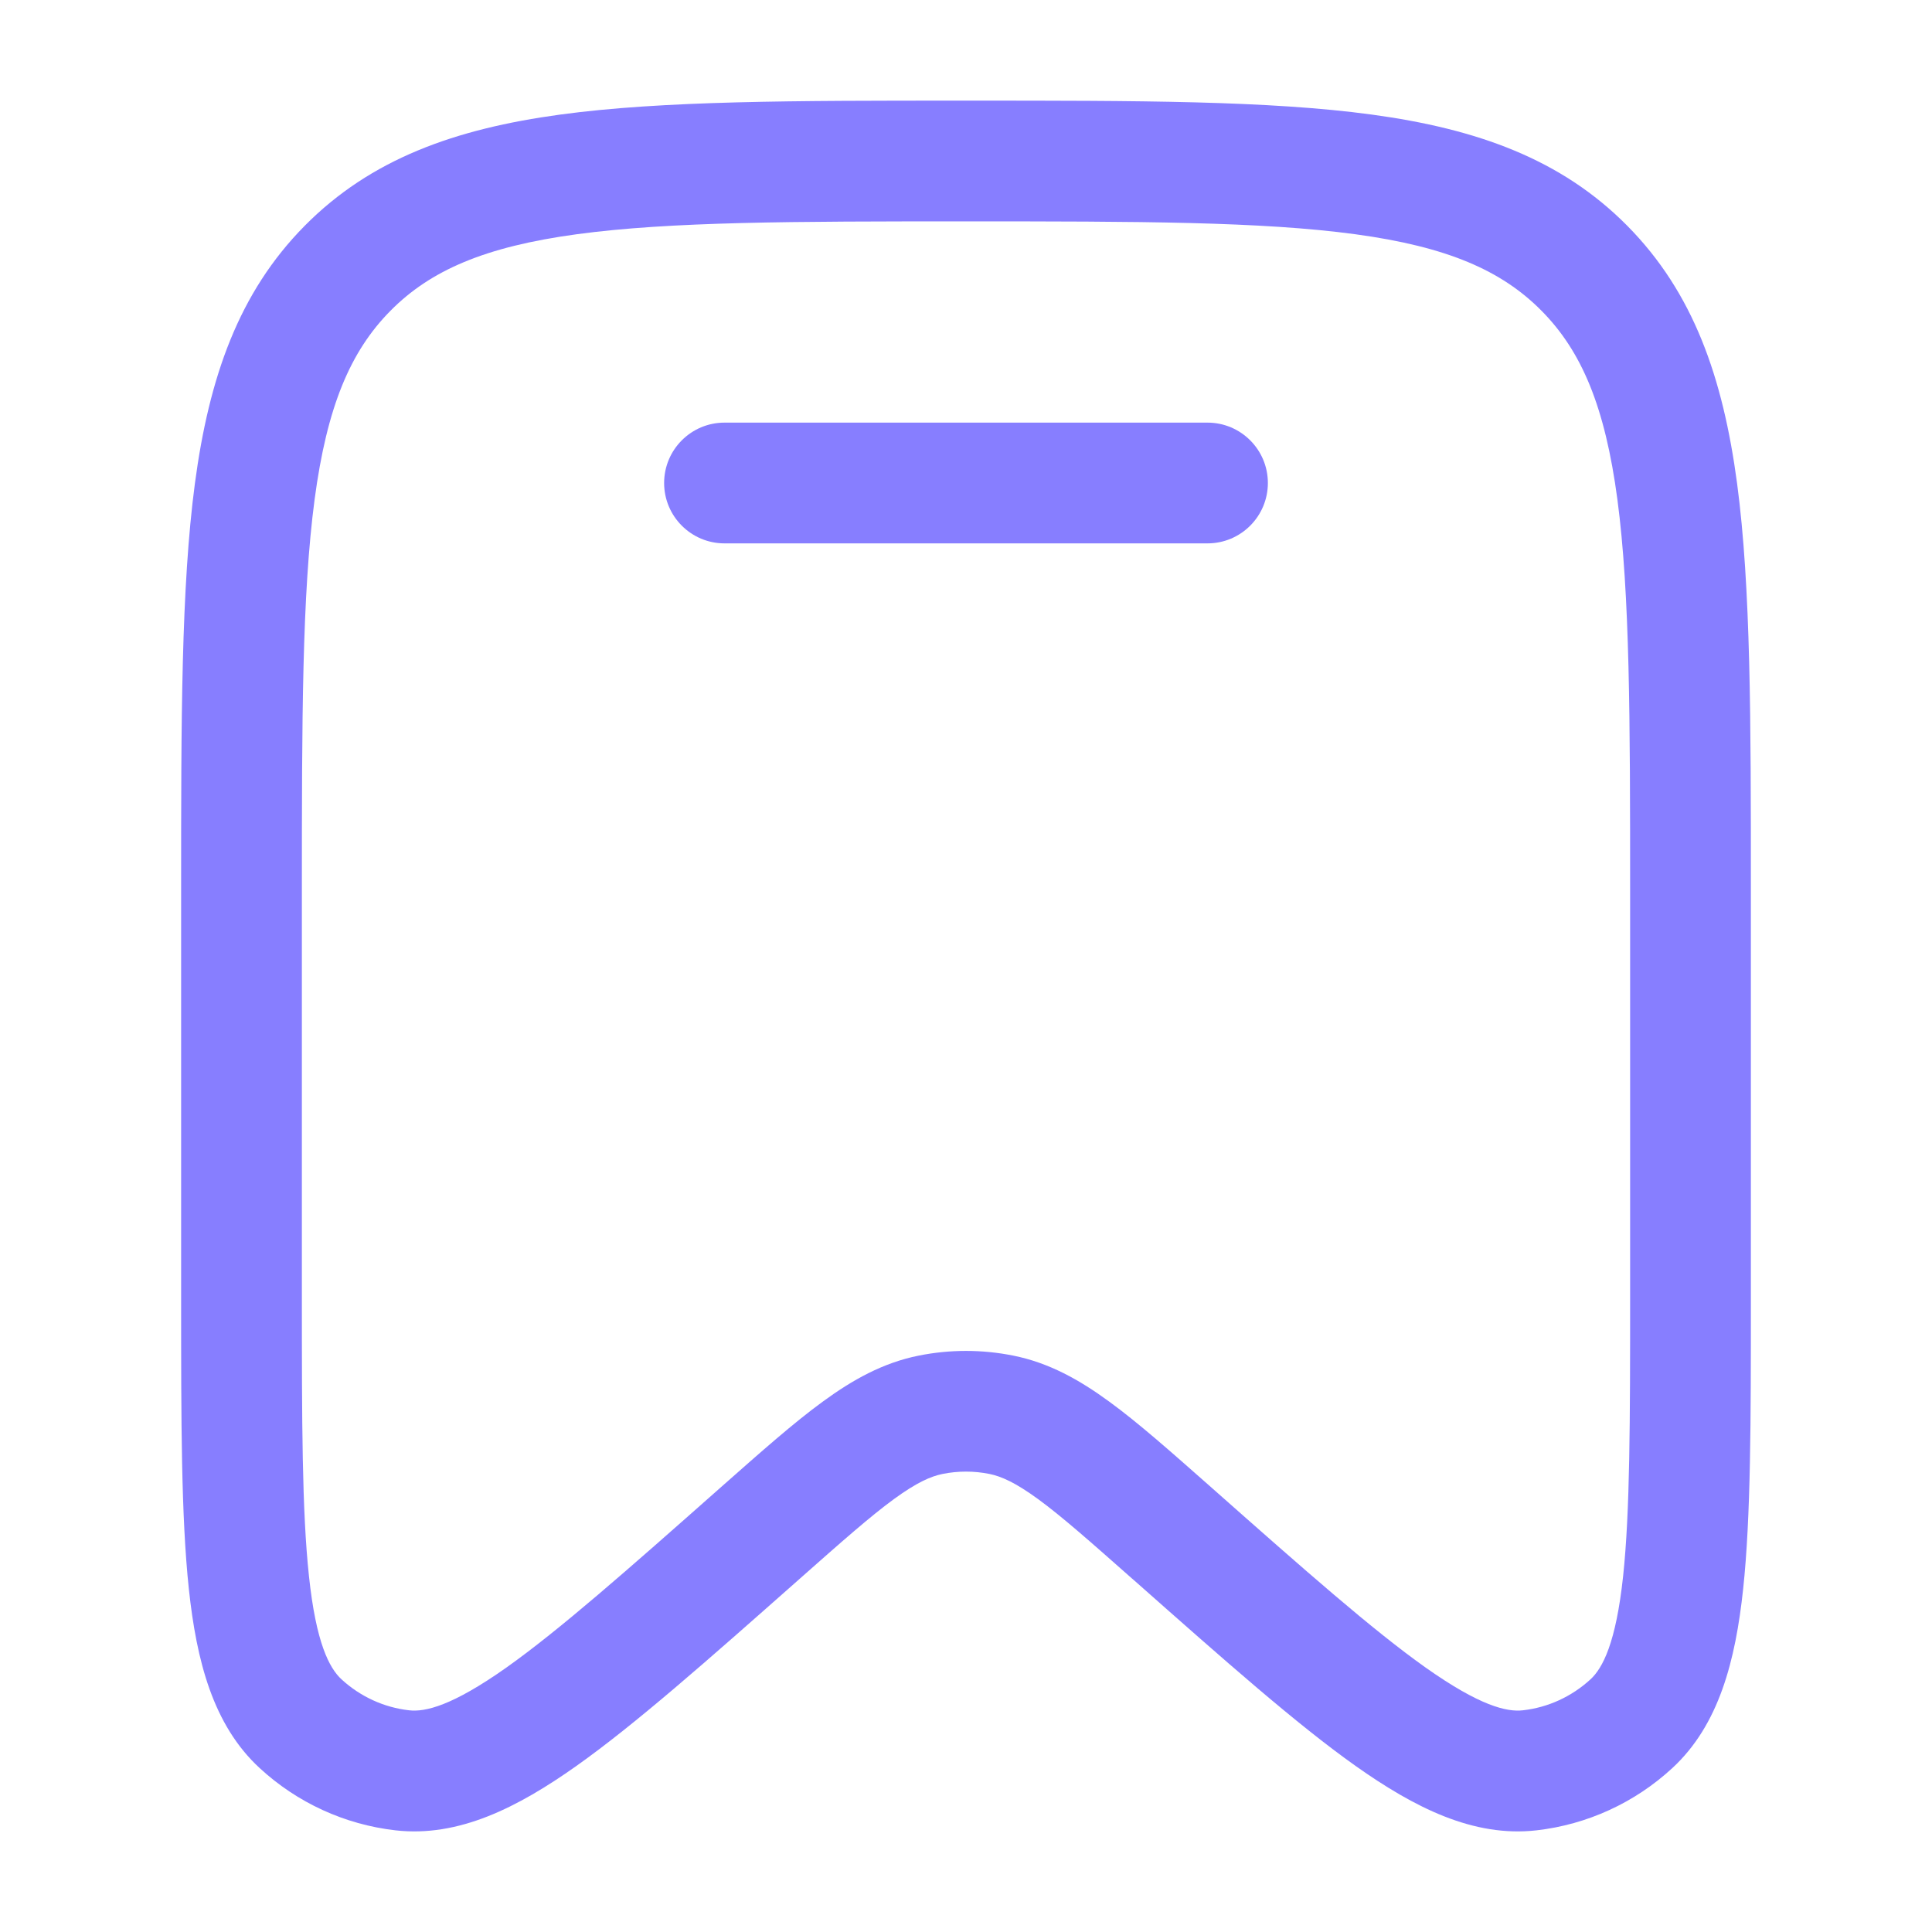
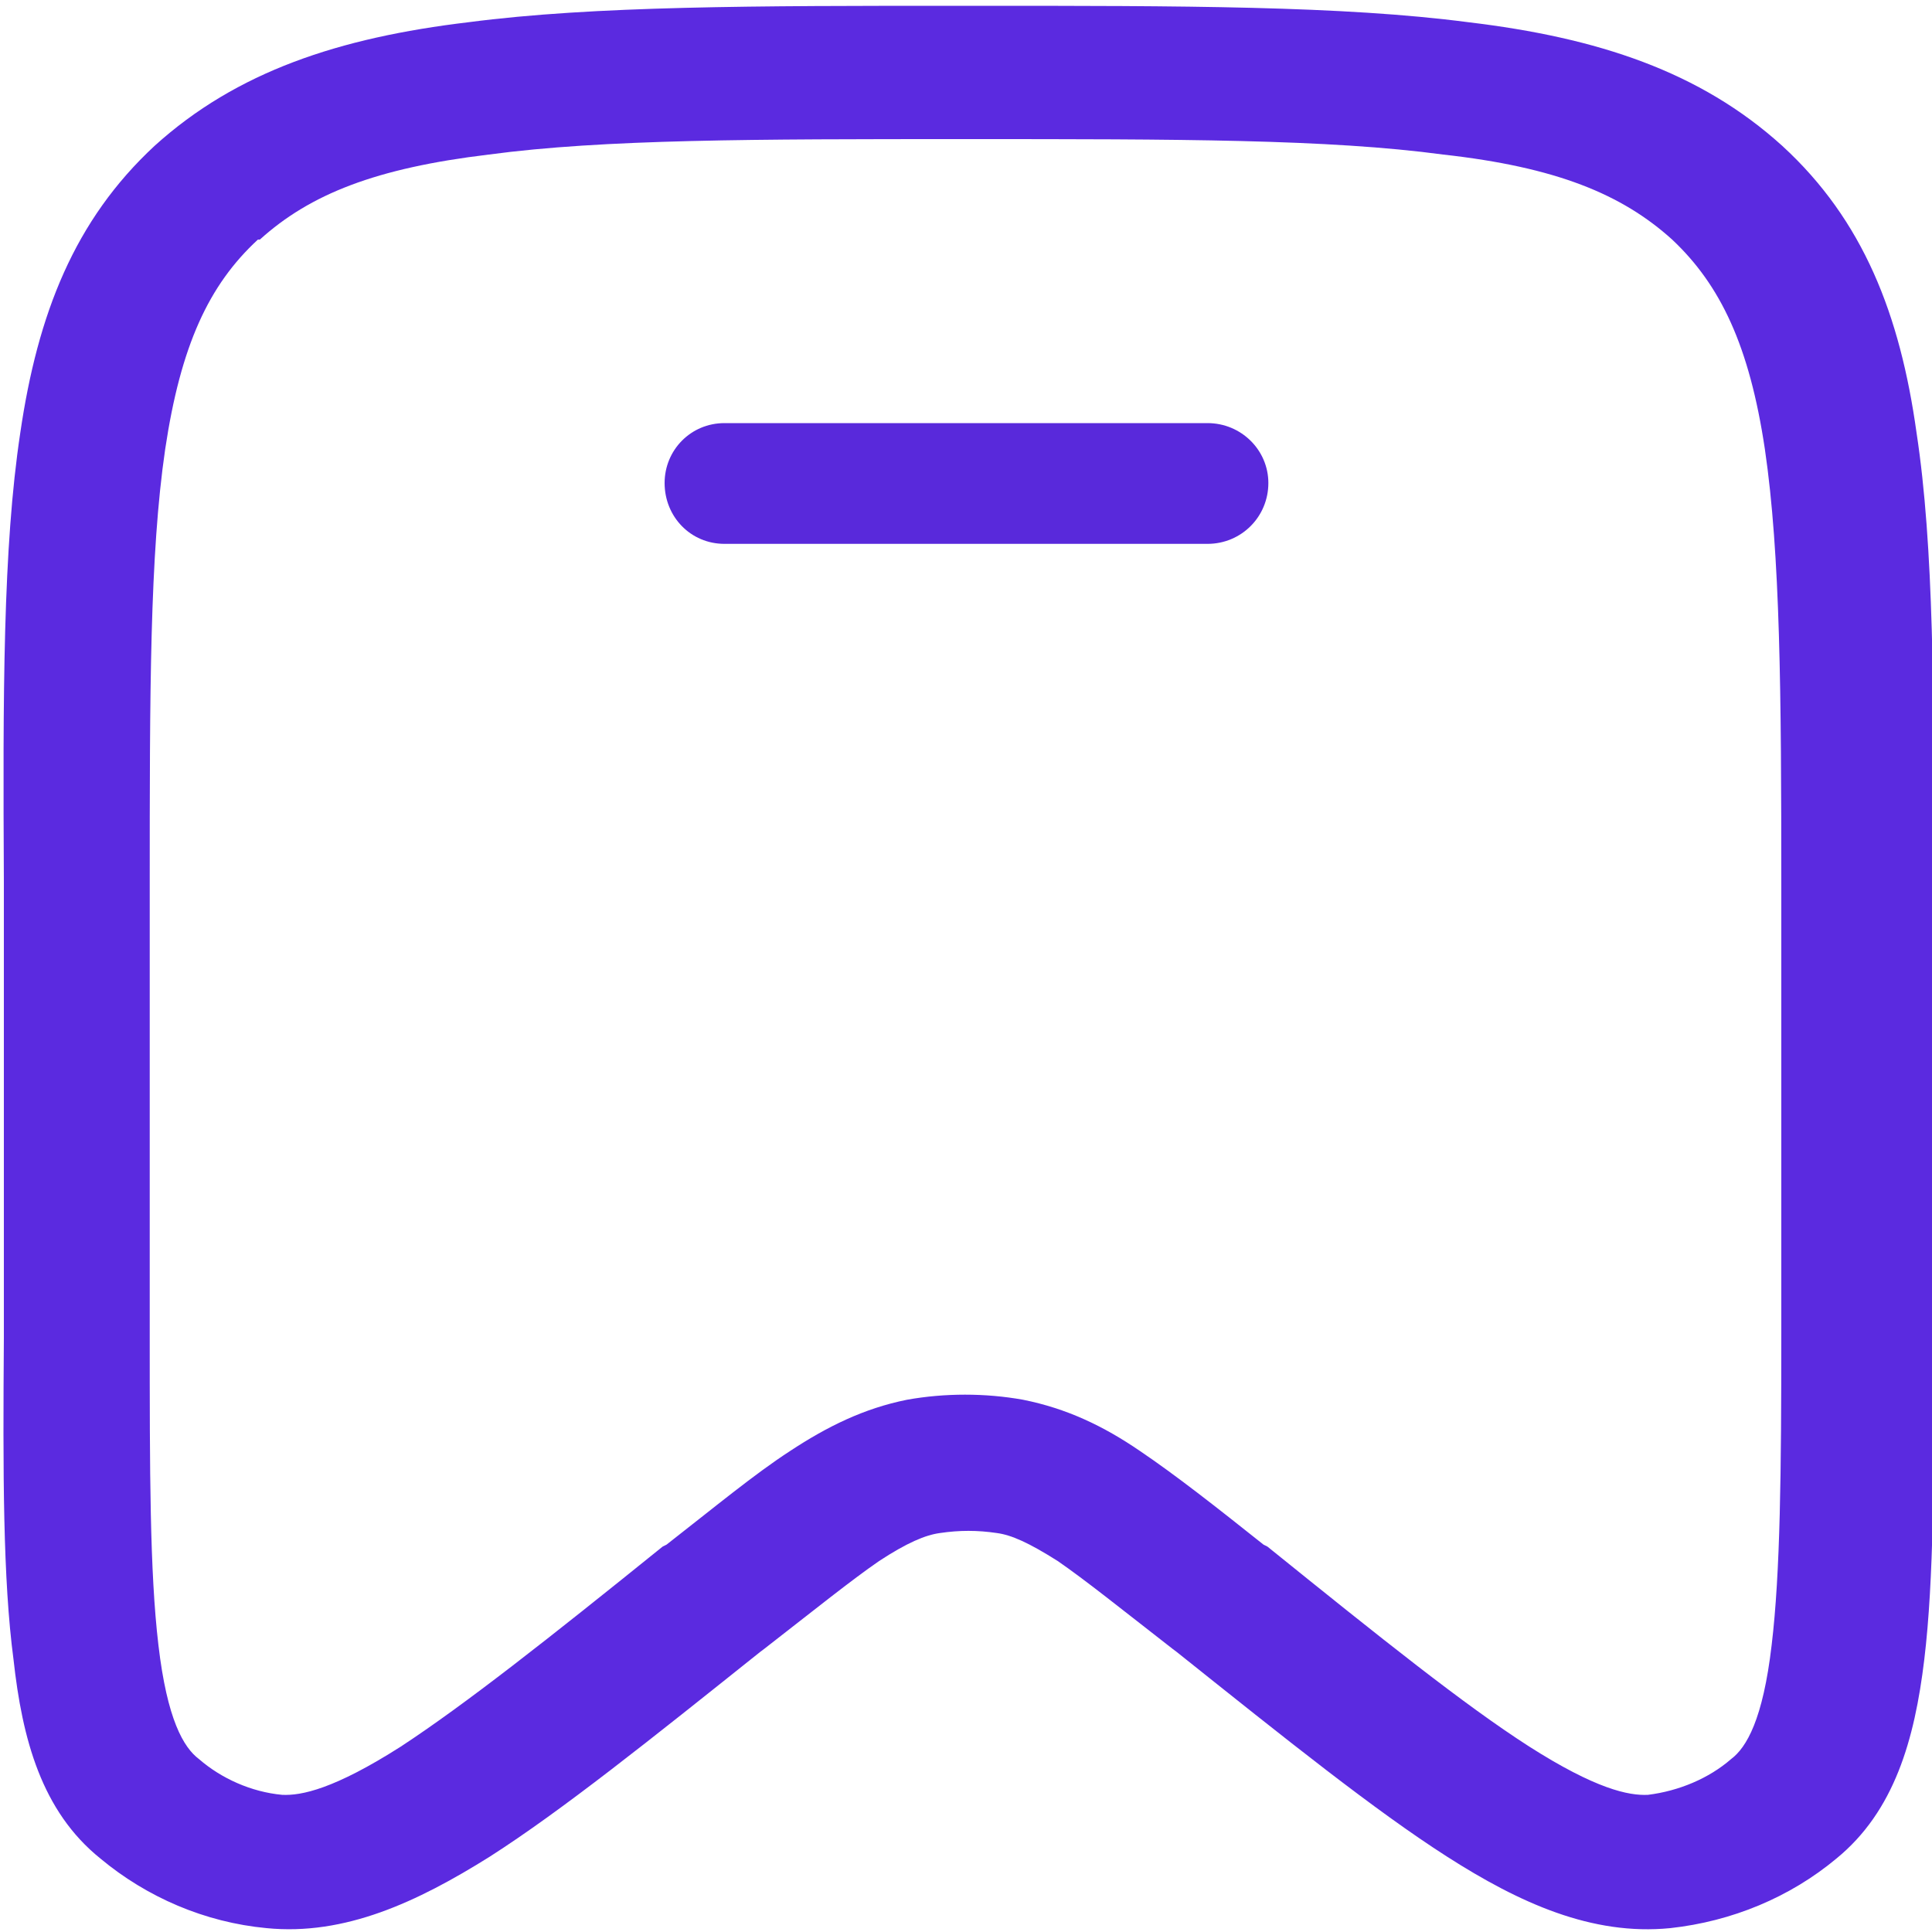
- <svg xmlns="http://www.w3.org/2000/svg" width="24" height="24" viewBox="0 0 24 24" fill="none">
-   <path d="M9 5.25C8.586 5.25 8.25 5.586 8.25 6C8.25 6.414 8.586 6.75 9 6.75H15C15.414 6.75 15.75 6.414 15.75 6C15.75 5.586 15.414 5.25 15 5.25H9Z" fill="#877EFF" />
-   <path fill-rule="evenodd" clip-rule="evenodd" d="M11.943 1.25C9.87 1.25 8.237 1.25 6.961 1.423C5.651 1.601 4.606 1.975 3.785 2.805C2.965 3.634 2.597 4.687 2.421 6.007C2.25 7.296 2.25 8.945 2.25 11.041V16.139C2.25 17.647 2.25 18.84 2.346 19.739C2.441 20.627 2.644 21.428 3.226 21.964C3.692 22.394 4.282 22.665 4.912 22.737C5.699 22.827 6.434 22.451 7.159 21.938C7.892 21.419 8.781 20.632 9.903 19.64L9.939 19.608C10.459 19.148 10.811 18.837 11.105 18.622C11.389 18.415 11.562 18.34 11.708 18.31C11.901 18.271 12.099 18.271 12.292 18.31C12.438 18.34 12.611 18.415 12.895 18.622C13.189 18.837 13.541 19.148 14.061 19.608L14.098 19.64C15.219 20.632 16.108 21.419 16.841 21.938C17.566 22.451 18.301 22.827 19.088 22.737C19.718 22.665 20.308 22.394 20.774 21.964C21.355 21.428 21.559 20.627 21.654 19.739C21.75 18.84 21.75 17.647 21.75 16.139V11.041C21.75 8.945 21.75 7.295 21.579 6.007C21.403 4.687 21.035 3.634 20.215 2.805C19.394 1.975 18.349 1.601 17.039 1.423C15.763 1.25 14.13 1.25 12.057 1.25H11.943ZM4.851 3.86C5.348 3.358 6.023 3.065 7.163 2.91C8.326 2.752 9.857 2.75 12 2.75C14.143 2.75 15.674 2.752 16.837 2.91C17.977 3.065 18.652 3.358 19.149 3.86C19.647 4.363 19.938 5.048 20.092 6.205C20.248 7.383 20.25 8.932 20.25 11.098V16.091C20.25 17.657 20.249 18.77 20.163 19.579C20.074 20.409 19.91 20.72 19.758 20.861C19.524 21.076 19.23 21.211 18.918 21.246C18.718 21.269 18.384 21.192 17.708 20.714C17.05 20.247 16.221 19.516 15.055 18.484L15.029 18.461C14.541 18.03 14.137 17.672 13.78 17.412C13.407 17.139 13.031 16.929 12.588 16.84C12.2 16.762 11.8 16.762 11.412 16.84C10.969 16.929 10.593 17.139 10.22 17.412C9.863 17.672 9.459 18.03 8.971 18.461L8.945 18.484C7.779 19.516 6.95 20.247 6.292 20.714C5.616 21.192 5.282 21.269 5.082 21.246C4.77 21.211 4.476 21.076 4.242 20.861C4.09 20.72 3.926 20.409 3.838 19.579C3.751 18.77 3.75 17.657 3.75 16.091V11.098C3.75 8.932 3.752 7.383 3.908 6.205C4.062 5.048 4.353 4.363 4.851 3.86Z" fill="#877EFF" />
+ <svg xmlns="http://www.w3.org/2000/svg" width="20" height="20">
+   <g class="layer">
+     <path d="m7.5,4.38c-0.35,0 -0.62,0.28 -0.62,0.62c0,0.35 0.27,0.63 0.62,0.63l5,0c0.35,0 0.63,-0.28 0.63,-0.63c0,-0.34 -0.28,-0.62 -0.63,-0.62l-5,0z" fill="#5929db" id="svg_1" />
+     <path clip-rule="evenodd" d="m9.94,0.06c-2.12,0 -3.79,0 -5.09,0.17c-1.34,0.16 -2.4,0.51 -3.25,1.28c-0.83,0.77 -1.21,1.74 -1.39,2.97c-0.18,1.19 -0.18,2.71 -0.17,4.65l0,4.72c-0.01,1.4 -0.01,2.5 0.1,3.33c0.09,0.82 0.29,1.57 0.9,2.06c0.48,0.4 1.08,0.66 1.72,0.72c0.81,0.08 1.56,-0.27 2.31,-0.74c0.75,-0.48 1.66,-1.21 2.8,-2.12l0.04,-0.03c0.54,-0.42 0.9,-0.71 1.19,-0.91c0.29,-0.19 0.48,-0.27 0.63,-0.29c0.2,-0.03 0.39,-0.03 0.59,0c0.15,0.02 0.33,0.1 0.63,0.29c0.29,0.2 0.65,0.49 1.19,0.91l0.04,0.03c1.14,0.91 2.05,1.64 2.8,2.12c0.75,0.48 1.5,0.82 2.31,0.74c0.64,-0.07 1.24,-0.32 1.72,-0.72c0.6,-0.49 0.81,-1.23 0.91,-2.06c0.1,-0.83 0.1,-1.93 0.1,-3.33l0,-4.72c0,-1.94 0,-3.47 -0.18,-4.65c-0.17,-1.22 -0.55,-2.2 -1.39,-2.97c-0.85,-0.77 -1.91,-1.12 -3.25,-1.28c-1.3,-0.17 -2.97,-0.17 -5.09,-0.17l-0.12,0zm-7.25,2.42c0.52,-0.47 1.2,-0.74 2.37,-0.88c1.19,-0.16 2.75,-0.16 4.94,-0.16c2.2,0 3.75,0 4.94,0.16c1.17,0.13 1.85,0.41 2.37,0.88c0.5,0.47 0.8,1.1 0.96,2.17c0.16,1.09 0.17,2.52 0.17,4.53l0,4.62c0,1.44 -0.01,2.48 -0.1,3.23c-0.09,0.77 -0.26,1.06 -0.42,1.18c-0.23,0.2 -0.54,0.33 -0.86,0.37c-0.2,0.01 -0.54,-0.06 -1.23,-0.5c-0.67,-0.43 -1.52,-1.11 -2.71,-2.07l-0.04,-0.02c-0.49,-0.39 -0.91,-0.72 -1.28,-0.97c-0.38,-0.26 -0.76,-0.44 -1.21,-0.53c-0.39,-0.07 -0.81,-0.07 -1.2,0c-0.45,0.09 -0.83,0.28 -1.21,0.53c-0.37,0.24 -0.78,0.58 -1.28,0.97l-0.04,0.02c-1.19,0.96 -2.04,1.63 -2.71,2.07c-0.69,0.44 -1.03,0.51 -1.23,0.5c-0.32,-0.03 -0.63,-0.17 -0.86,-0.37c-0.16,-0.12 -0.33,-0.41 -0.42,-1.18c-0.09,-0.76 -0.09,-1.79 -0.09,-3.23l0,-4.62c0,-2.01 0,-3.44 0.16,-4.53c0.16,-1.07 0.45,-1.7 0.96,-2.17z" fill="#5b2ae0" fill-rule="evenodd" id="svg_2" />
+   </g>
</svg>
